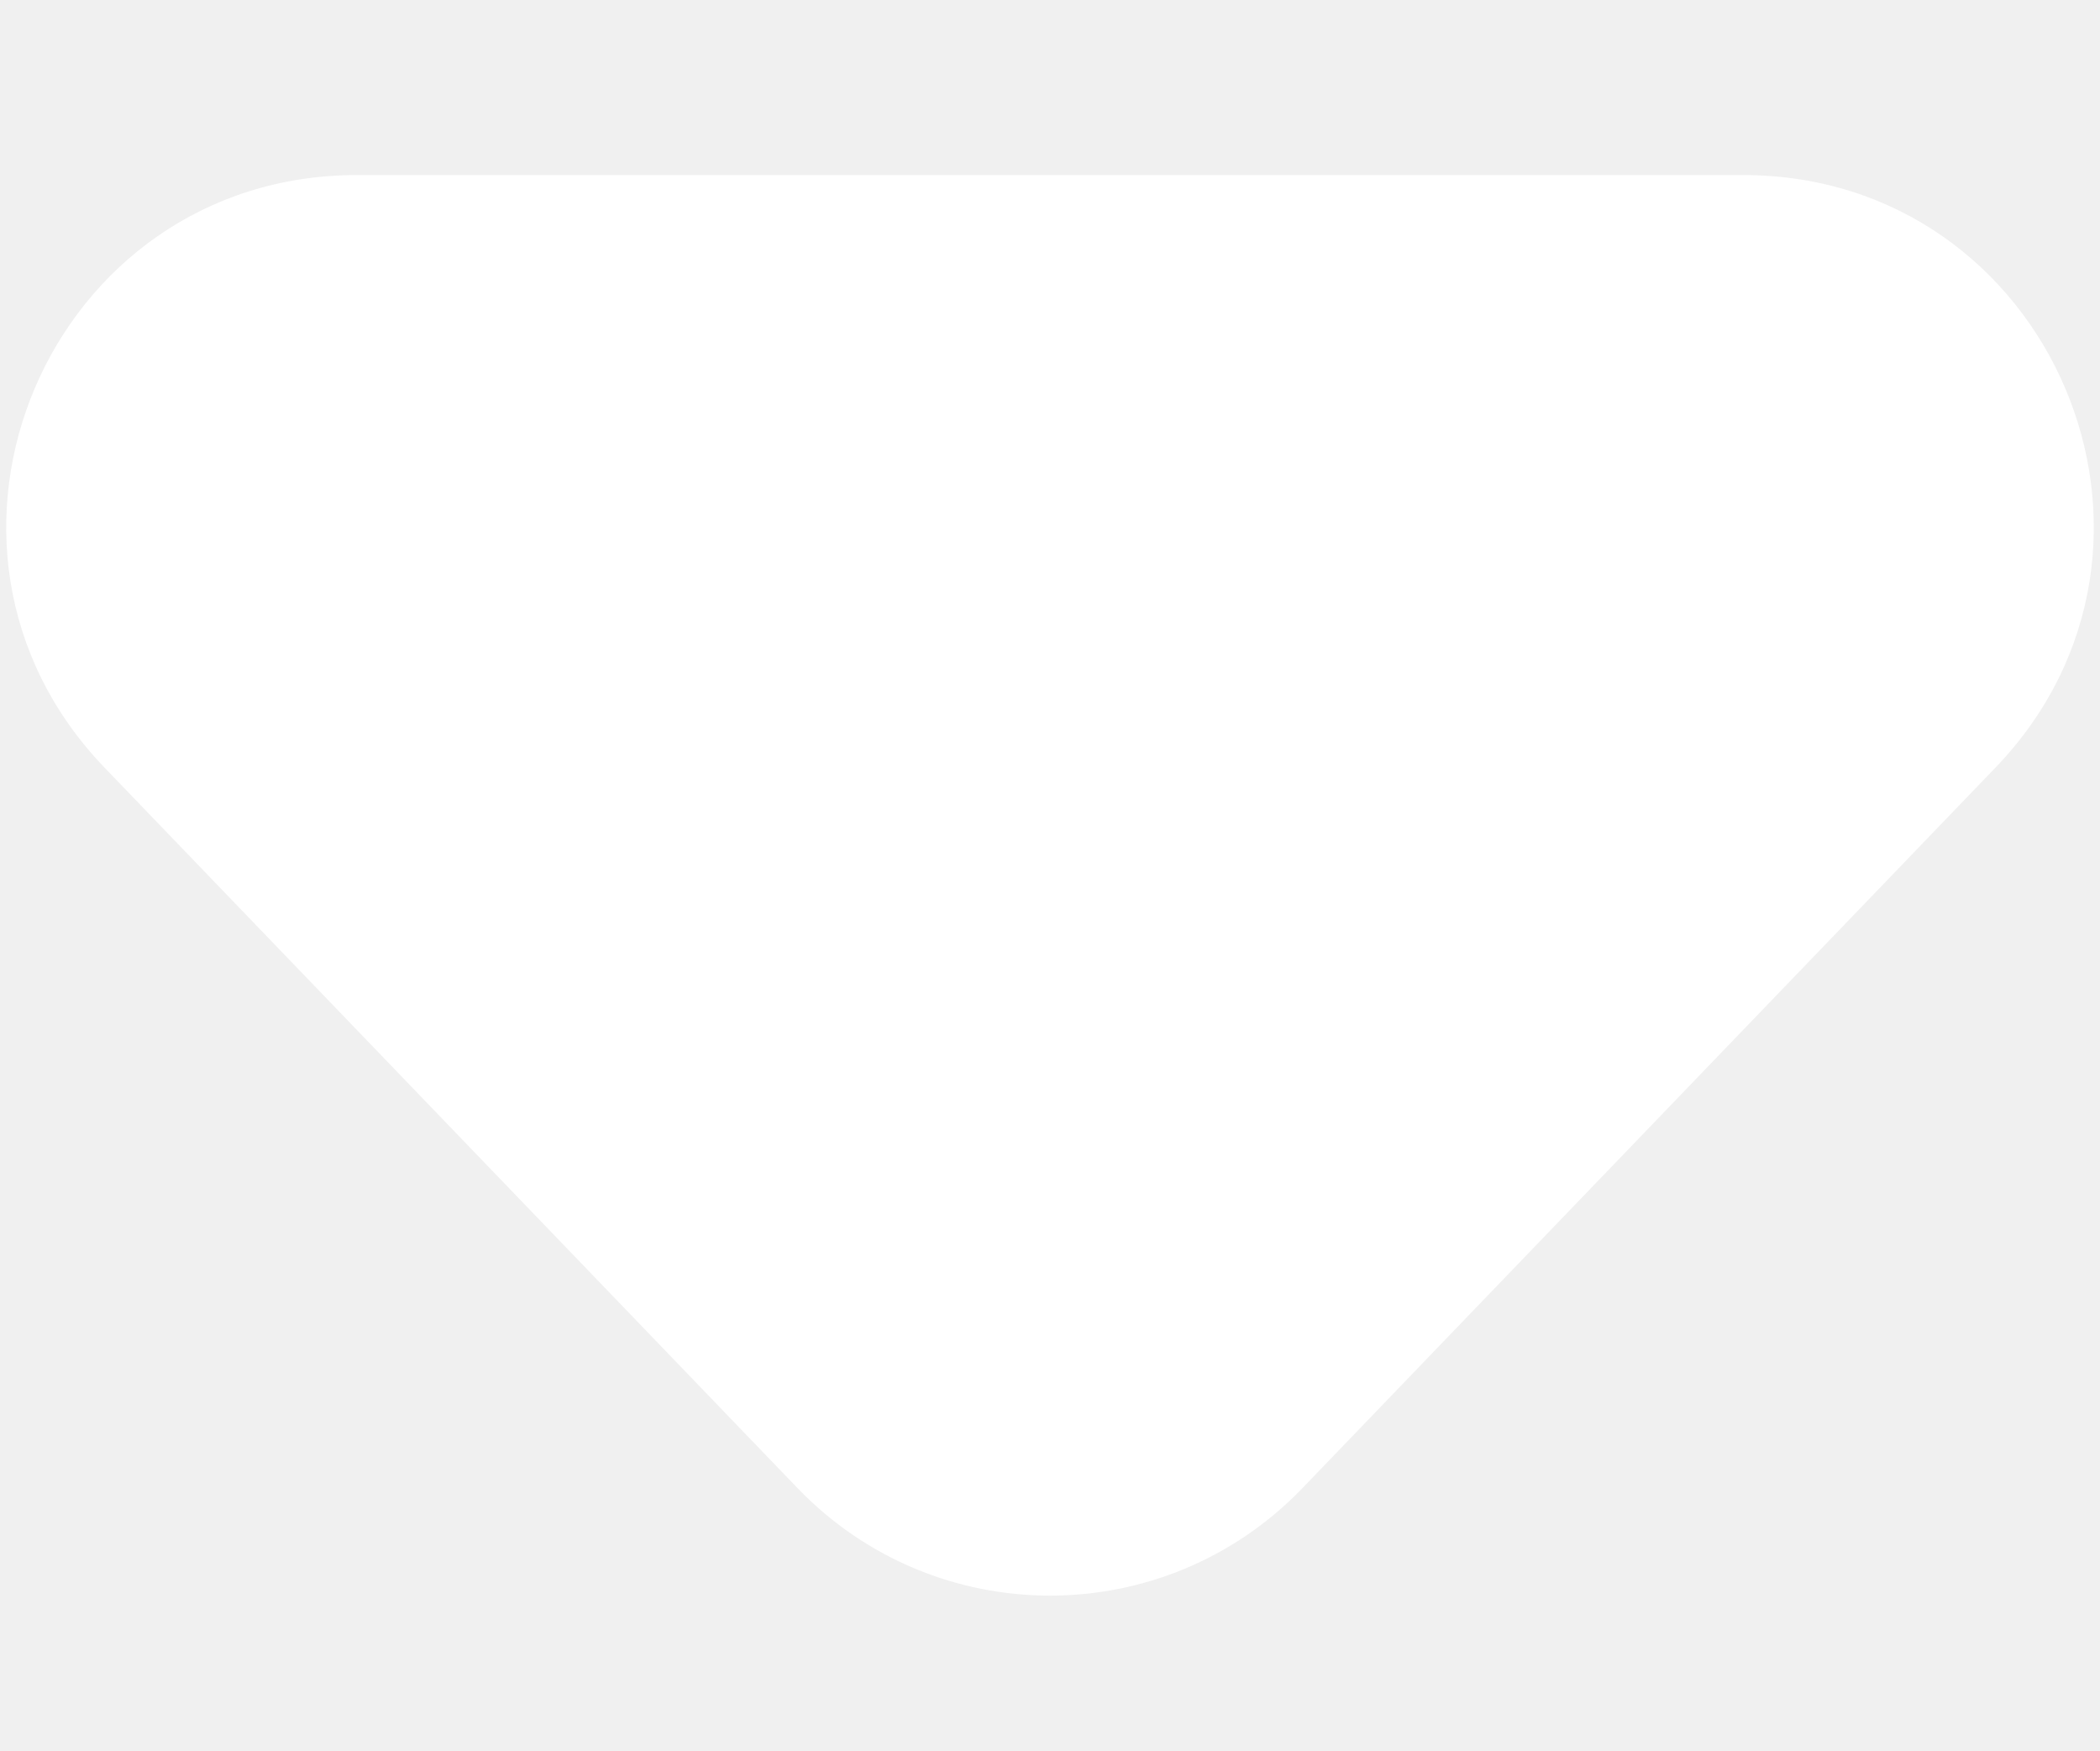
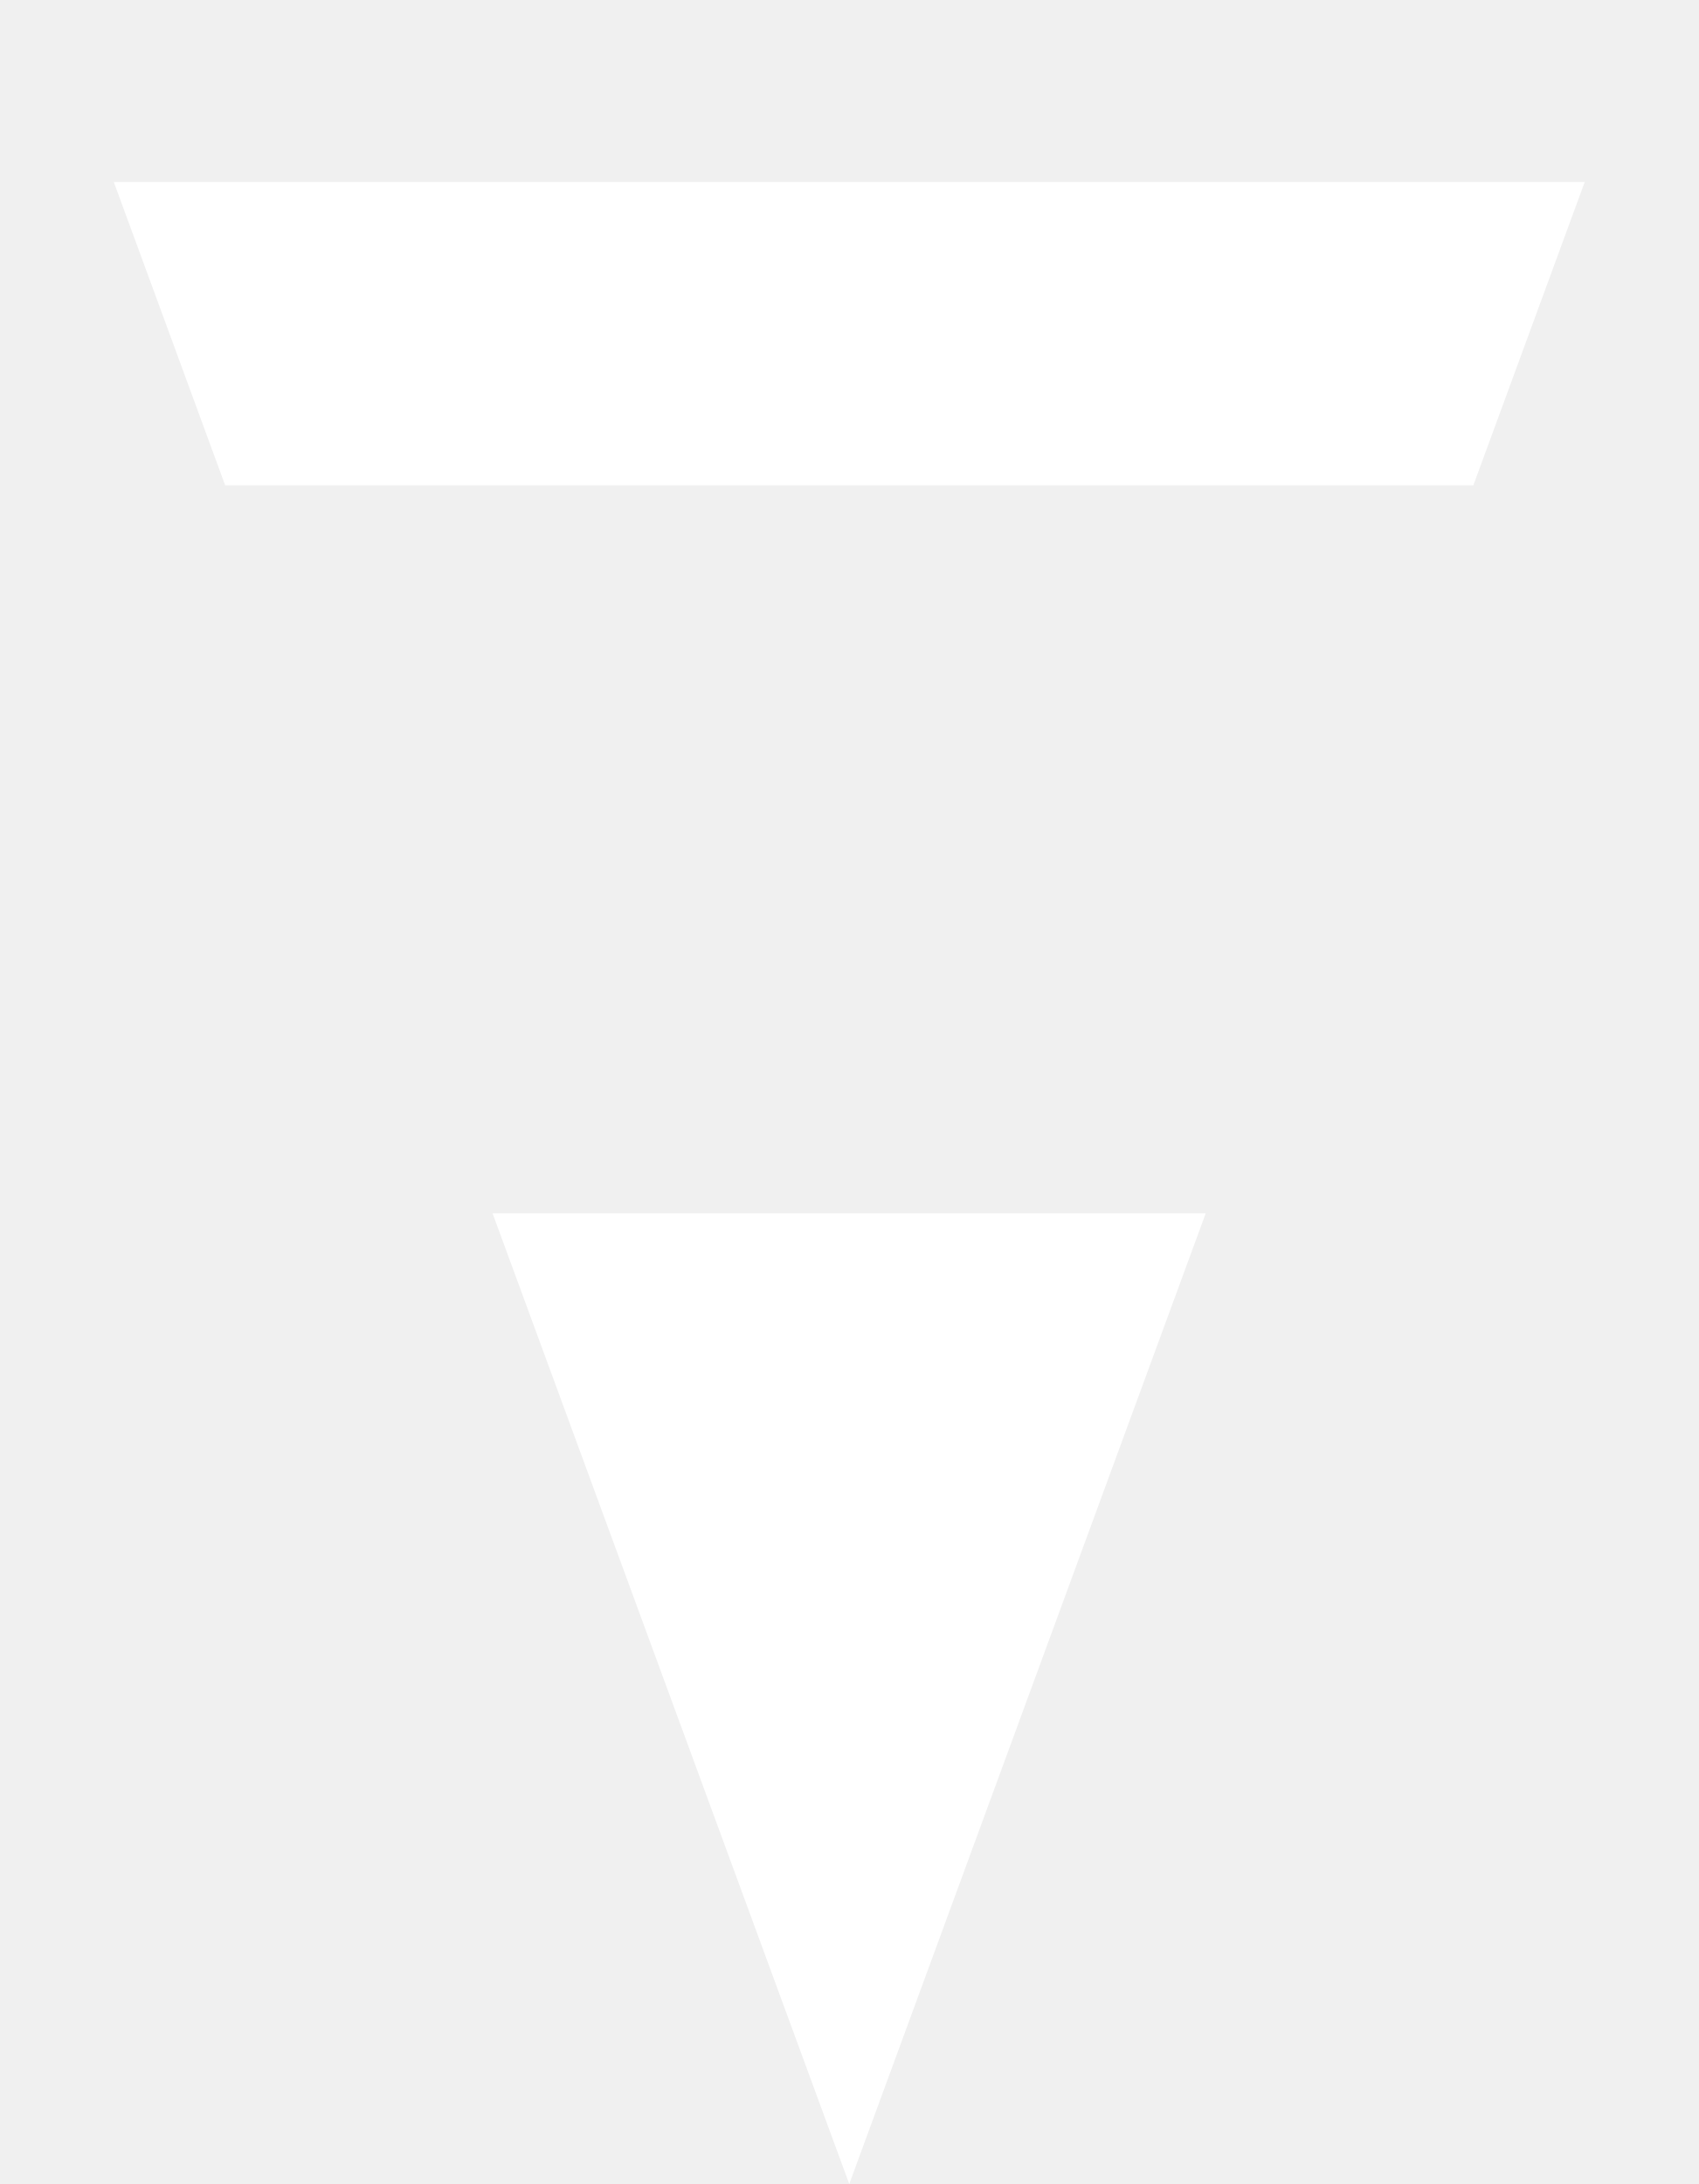
- <svg xmlns="http://www.w3.org/2000/svg" width="6" height="5" viewBox="0 0 6 5" fill="none">
-   <path d="M3.721 4.251C3.327 4.66 2.673 4.66 2.279 4.251L0.299 2.193C-0.312 1.558 0.138 0.5 1.02 0.5L4.98 0.5C5.862 0.5 6.312 1.558 5.701 2.193L3.721 4.251Z" fill="white" />
+ <svg xmlns="http://www.w3.org/2000/svg" width="7" height="9" viewBox="0 0 7 9" fill="none">
+   <path fill-rule="evenodd" clip-rule="evenodd" d="M2.03 5L3.5 9L4.969 5H2.03ZM0.928 2H6.072L6.531 0.75H0.469L0.928 2Z" fill="white" />
</svg>
